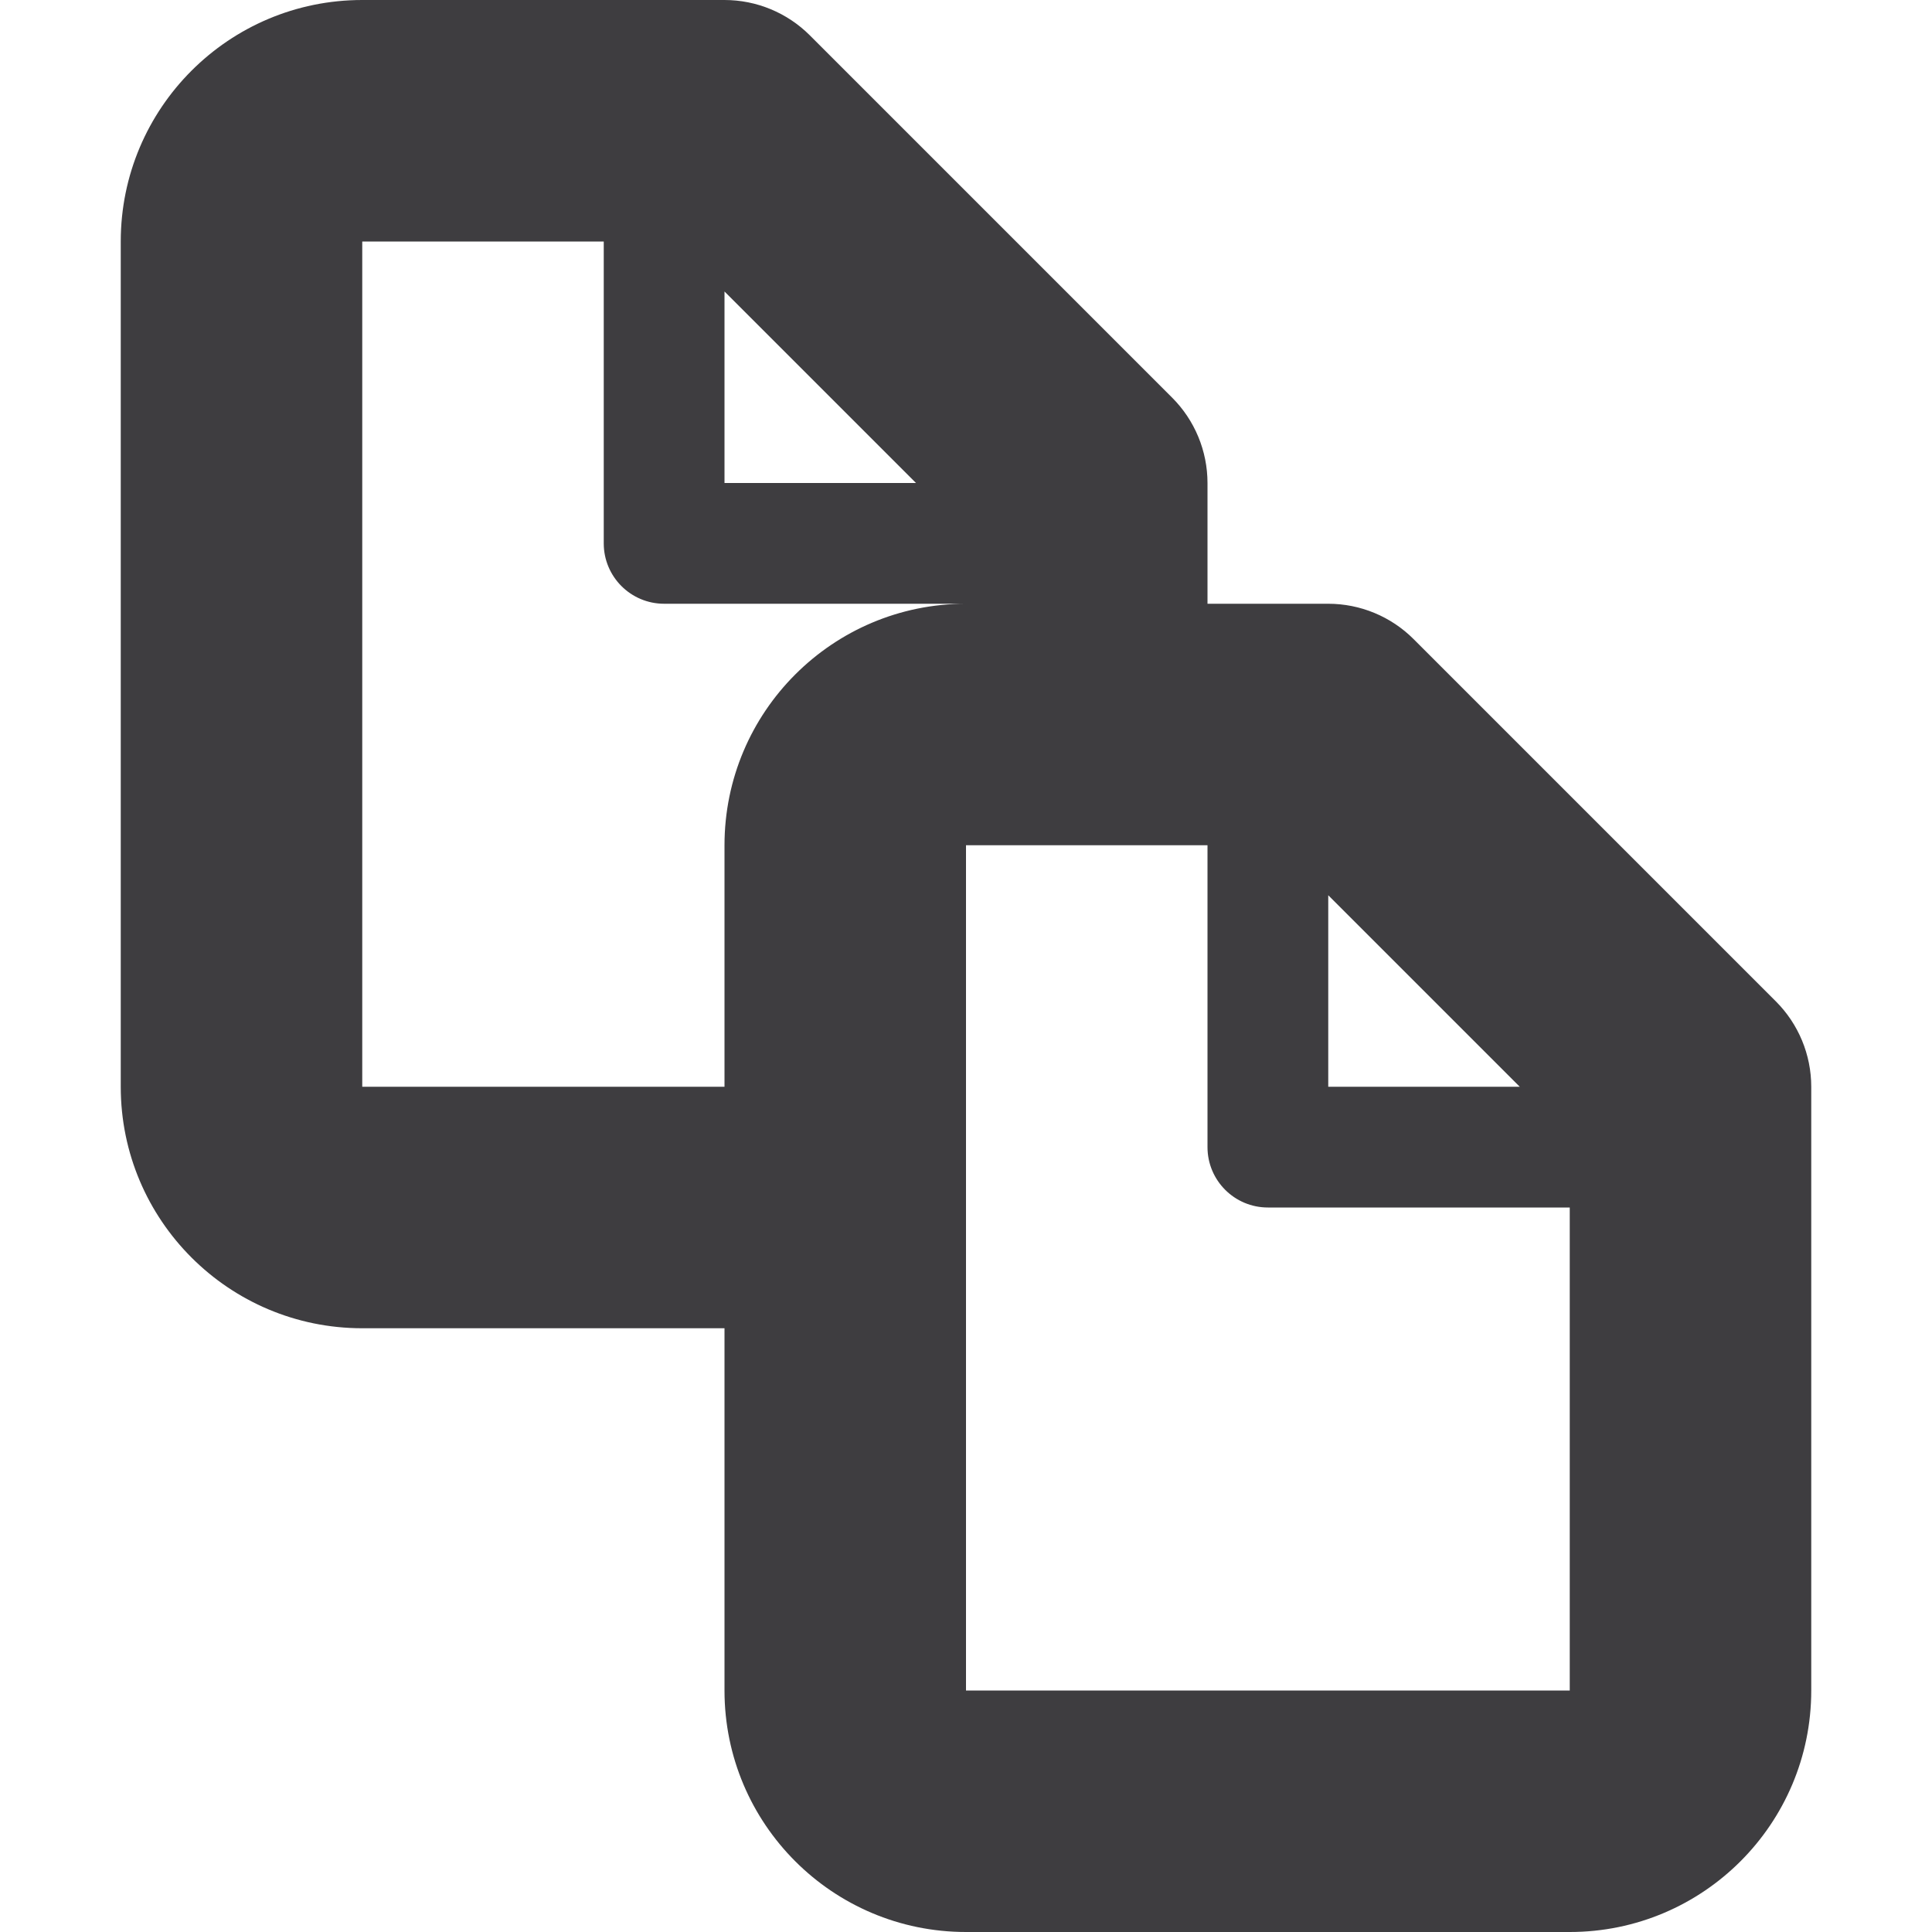
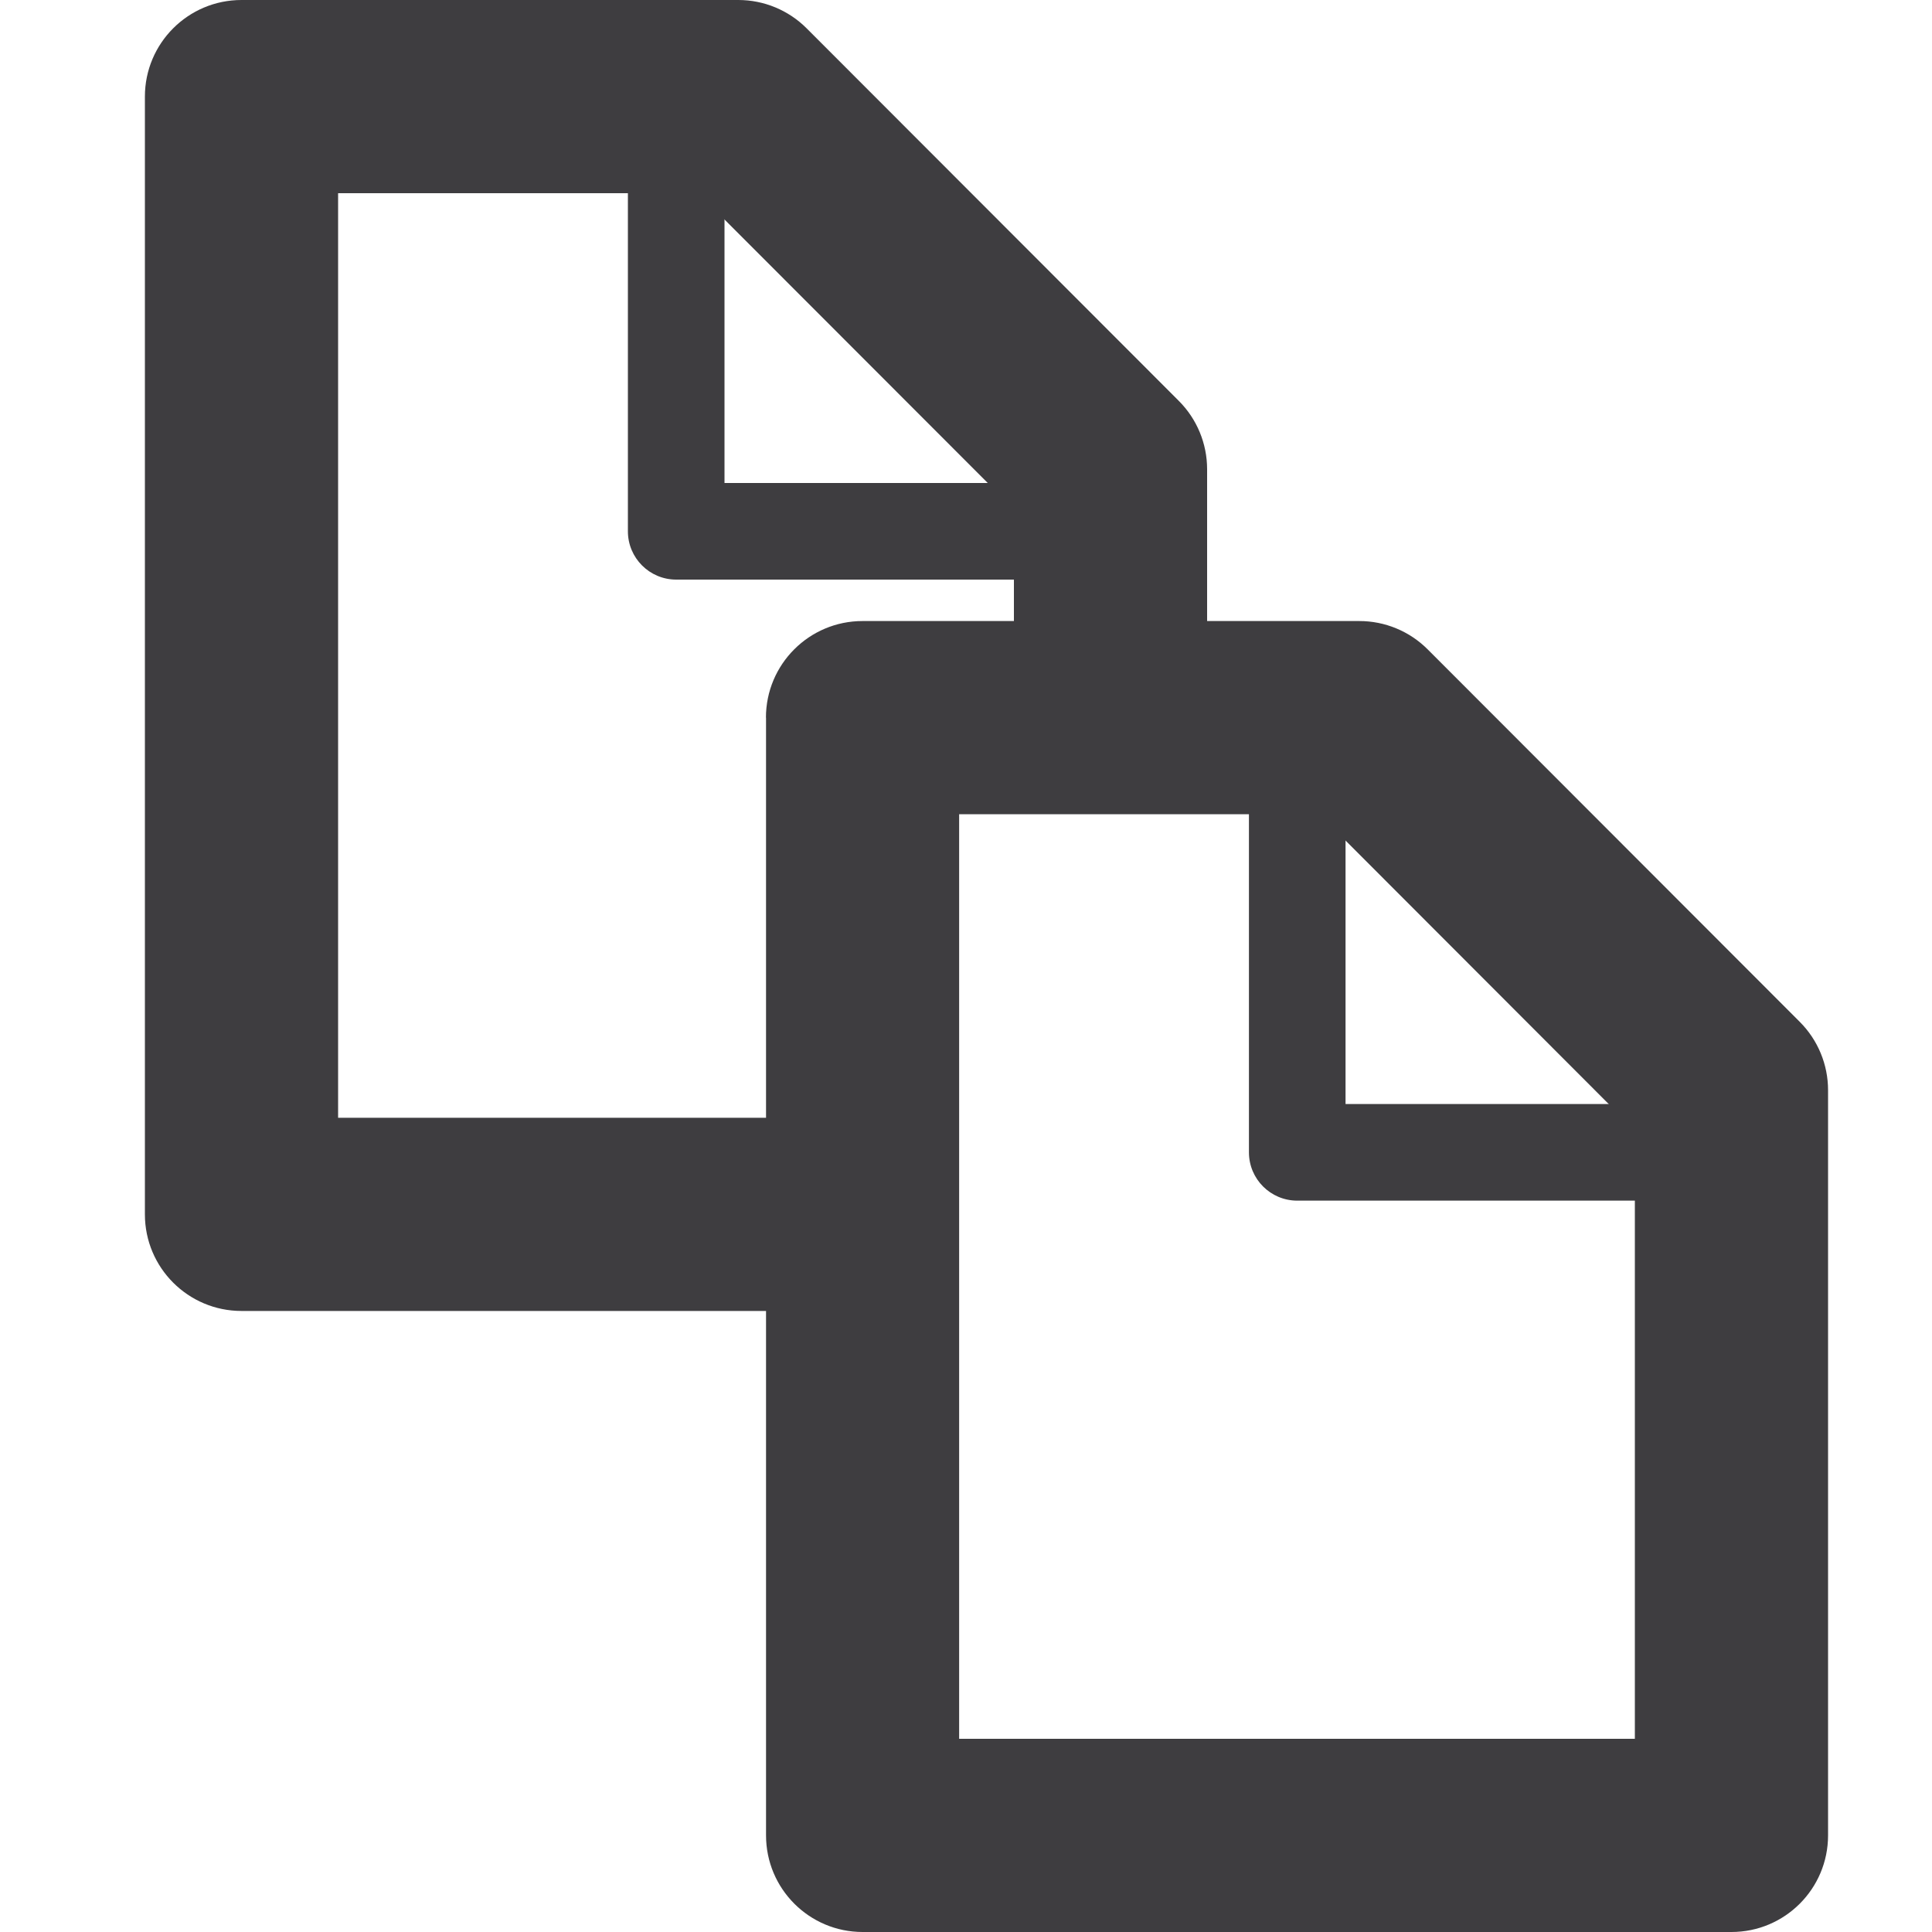
- <svg xmlns="http://www.w3.org/2000/svg" width="16" height="16">
-   <path fill="#3e3d40" d="M14.707 8.293l-3-3A1 1 0 0 0 11 5h-1V4a1 1 0 0 0-.293-.707l-3-3A1 1 0 0 0 6 0H3a2 2 0 0 0-2 2v7a2 2 0 0 0 2 2h3v3a2 2 0 0 0 2 2h5a2 2 0 0 0 2-2V9a1 1 0 0 0-.293-.707zM12.586 9H11V7.414zm-5-5H6V2.414zM6 7v2H3V2h2v2.5a.5.5 0 0 0 .5.5H8a2 2 0 0 0-2 2zm2 7V7h2v2.5a.5.5 0 0 0 .5.5H13v4z" />
+ <svg xmlns="http://www.w3.org/2000/svg" width="20" height="20">
+   <g fill="#3E3D40">
+     <path d="M12.496 7h-2V5.271L7.228 2H3.5v9.571h5v2h-6a1 1 0 0 1-1-1V1a1 1 0 0 1 1-1h5.143a1 1 0 0 1 .707.293l3.853 3.857a1 1 0 0 1 .293.707V7z" />
+     <path d="M7.5 5h4v1H7a.5.5 0 0 1-.5-.5V1h1v4zm.429 2.429a1 1 0 0 1 1-1h5.142a1 1 0 0 1 .708.293l3.853 3.857a1 1 0 0 1 .292.707V19a1 1 0 0 1-1 1H8.93a1 1 0 0 1-1-1V7.429zm2 1V18h6.995v-6.3l-3.267-3.271H9.929z" />
+     <path d="M13.929 11.429h4v1h-4.5a.5.5 0 0 1-.5-.5v-4.5h1v4z" />
+   </g>
</svg>
